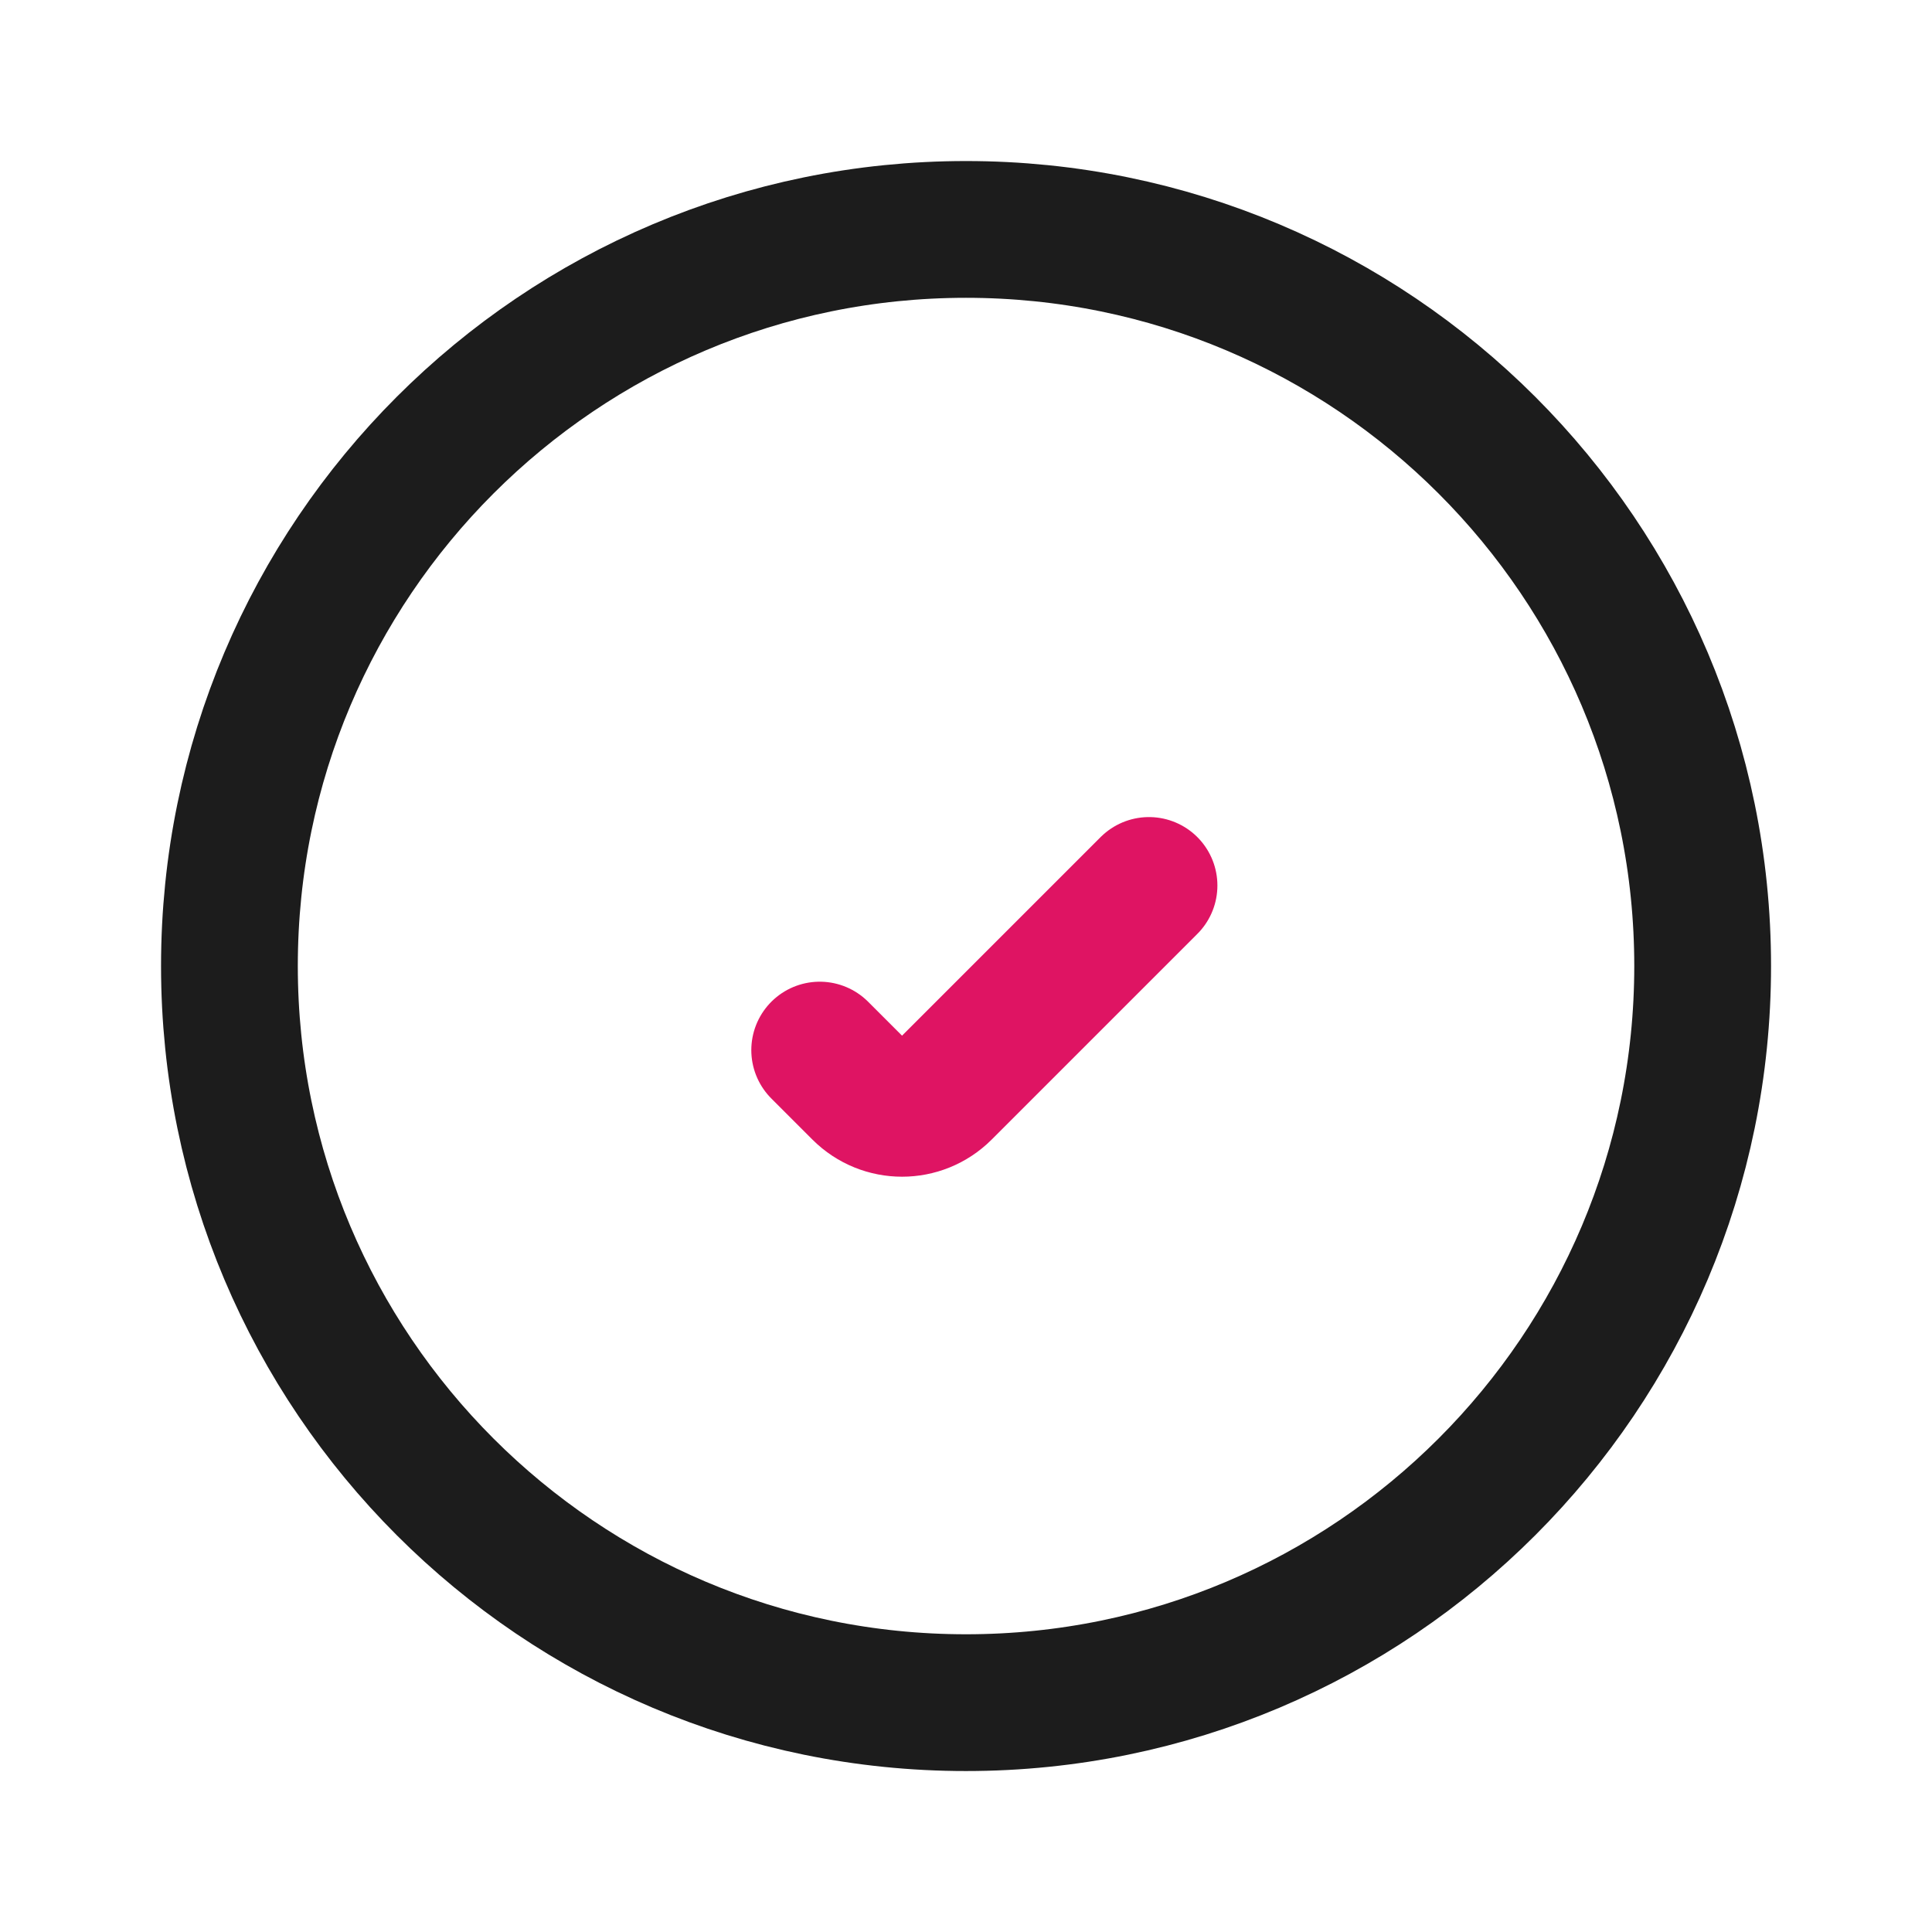
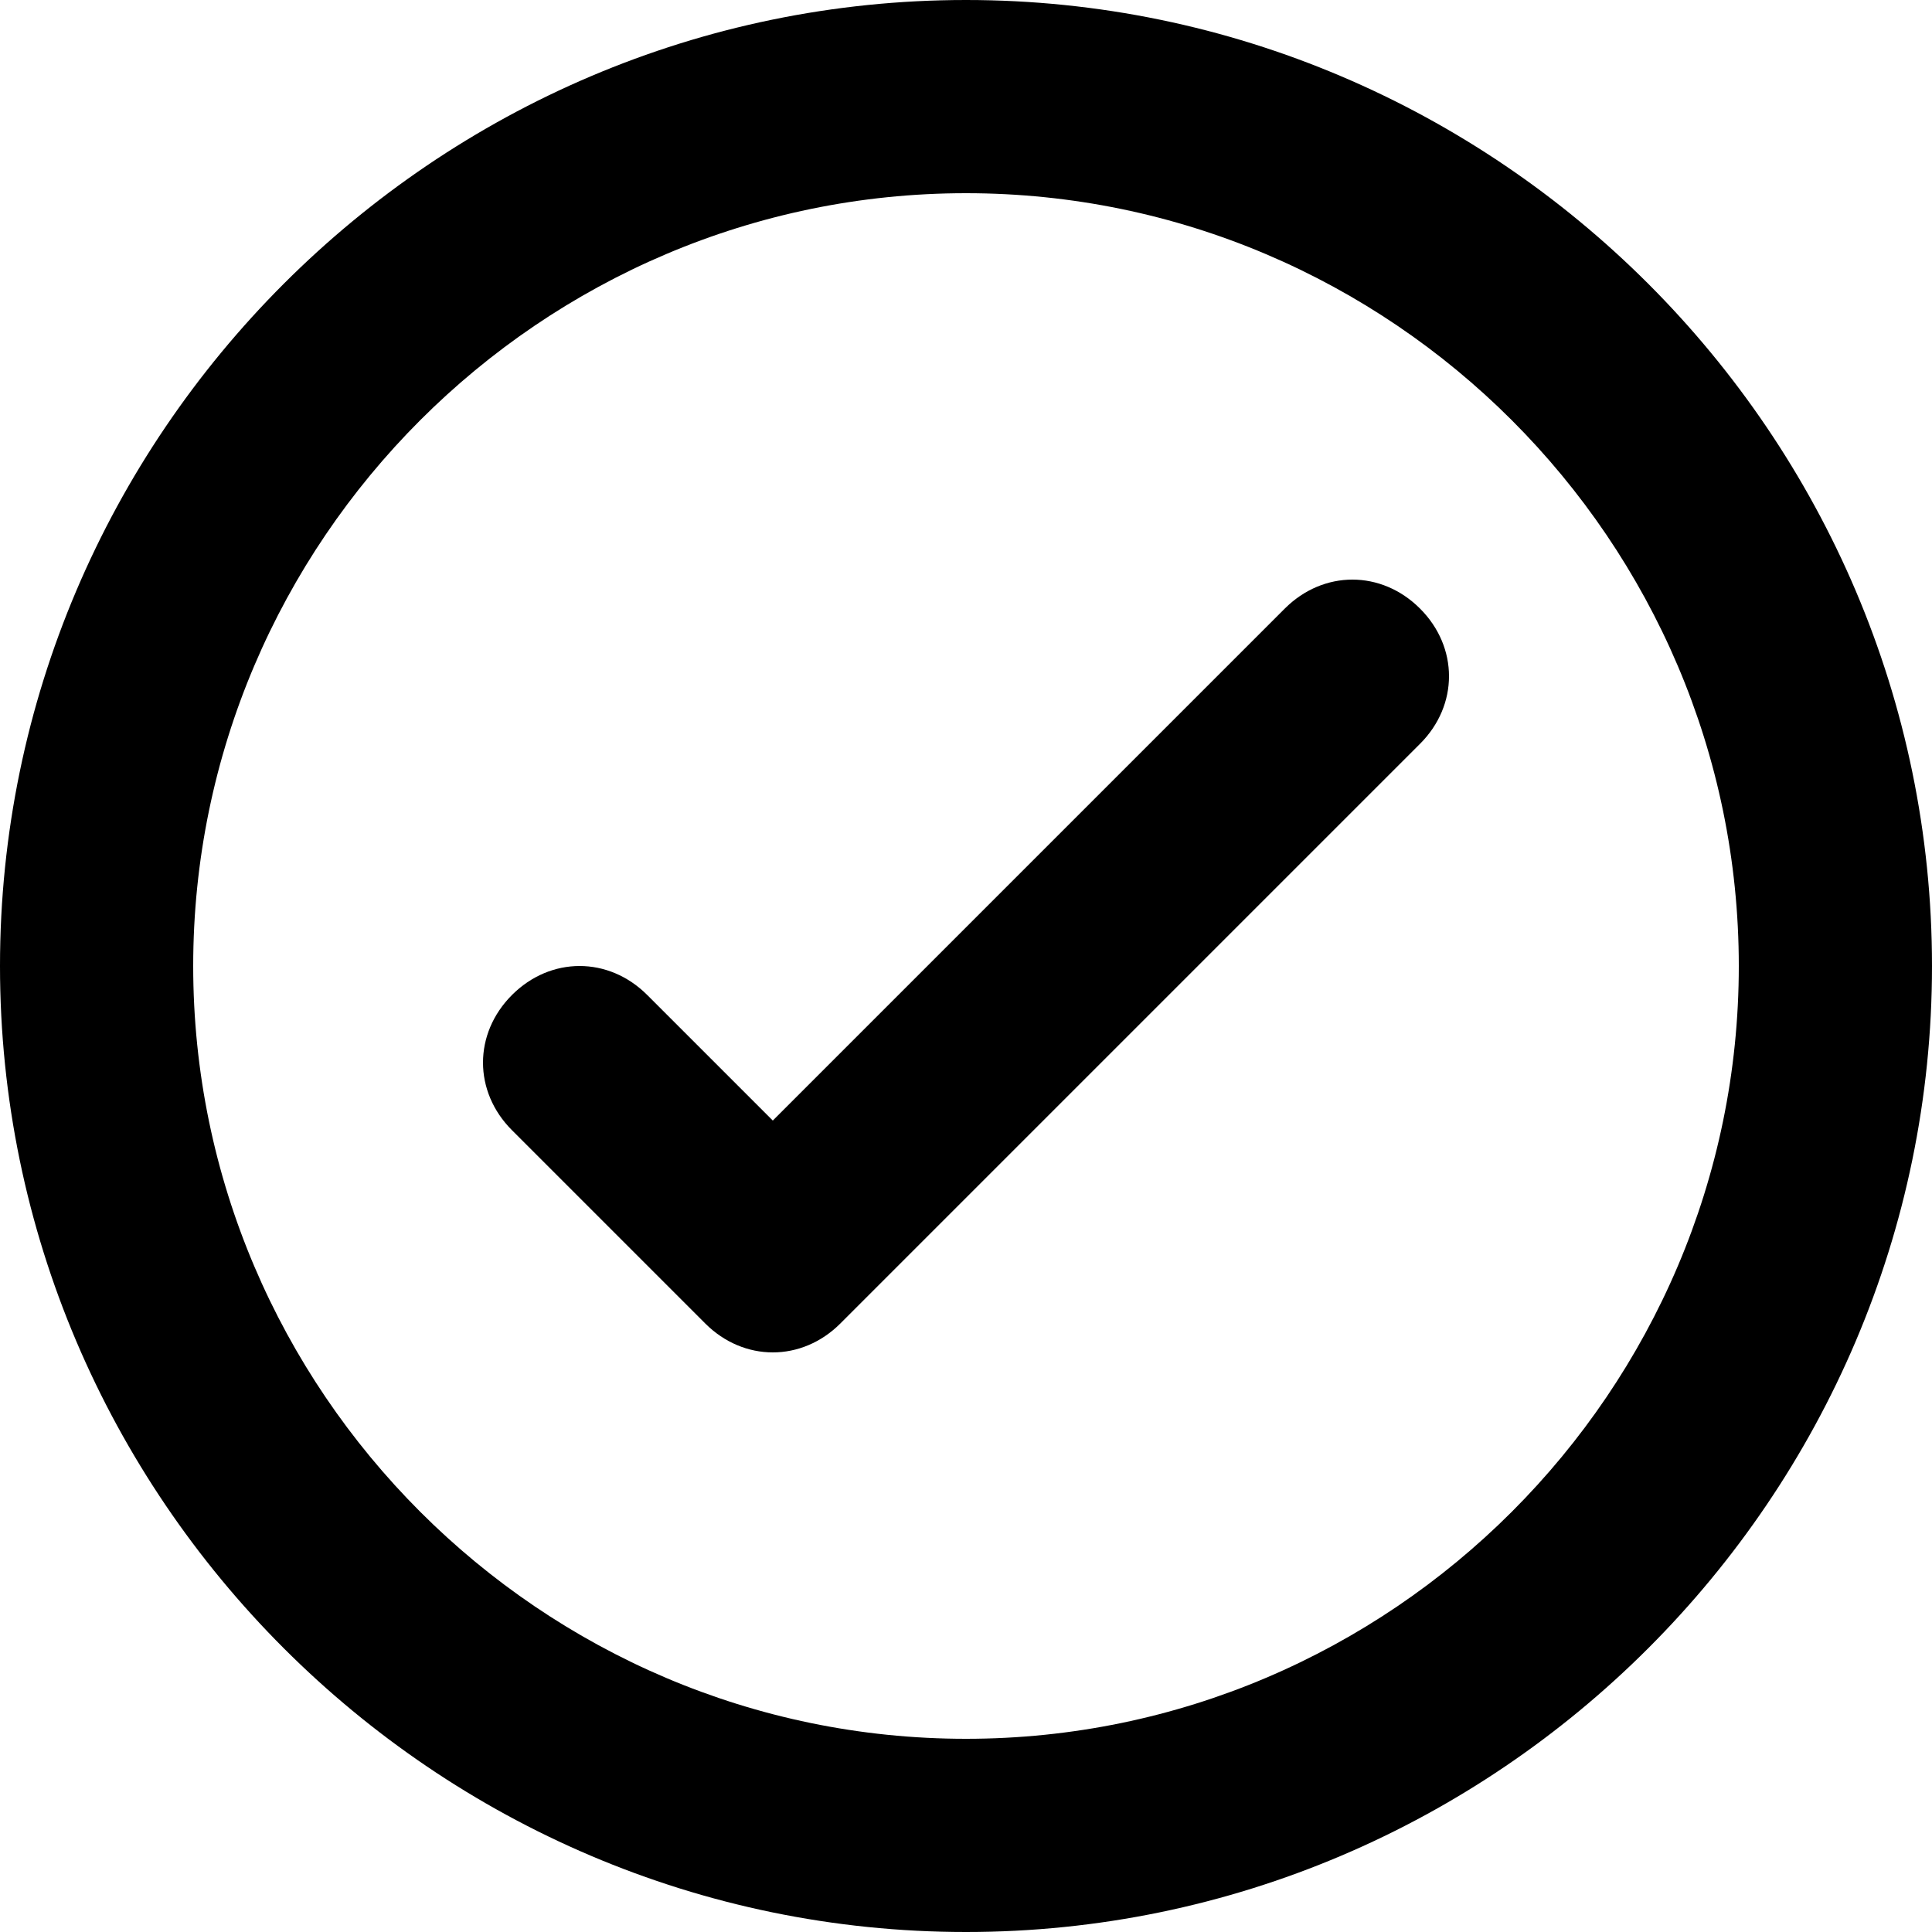
- <svg xmlns="http://www.w3.org/2000/svg" width="800px" height="800px" viewBox="0 0 24 24" fill="none">
-   <path d="M12 2.85C17.054 2.85 21.151 6.946 21.151 12C21.151 17.054 17.054 21.151 12 21.151C6.946 21.151 2.85 17.054 2.85 12C2.85 6.946 6.946 2.85 12 2.85Z" stroke="#1C1C1C" stroke-width="1.699" />
-   <path d="M10.183 13.045L10.694 13.556C10.977 13.838 11.434 13.838 11.717 13.556L14.273 11" stroke="#DF1463" stroke-width="1.7" stroke-linecap="round" />
+ <svg xmlns="http://www.w3.org/2000/svg" fill="#000000" version="1.1" id="Layer_1" width="800px" height="800px" viewBox="0 0 20 20" enable-background="new 0 0 20 20" xml:space="preserve">
+   <path d="M10,20C4.5,20,0,15.5,0,10S4.5,0,10,0s10,4.5,10,10S15.5,20,10,20z M10,2c-4.4,0-8,3.6-8,8s3.6,8,8,8s8-3.6,8-8S14.4,2,10,2  z" />
+   <path d="M7.3,13.7l-2-2c-0.4-0.4-0.4-1,0-1.4s1-0.4,1.4,0L8,11.6l5.3-5.3c0.4-0.4,1-0.4,1.4,0s0.4,1,0,1.4l-6,6  C8.3,14.1,7.7,14.1,7.3,13.7z" />
</svg>
